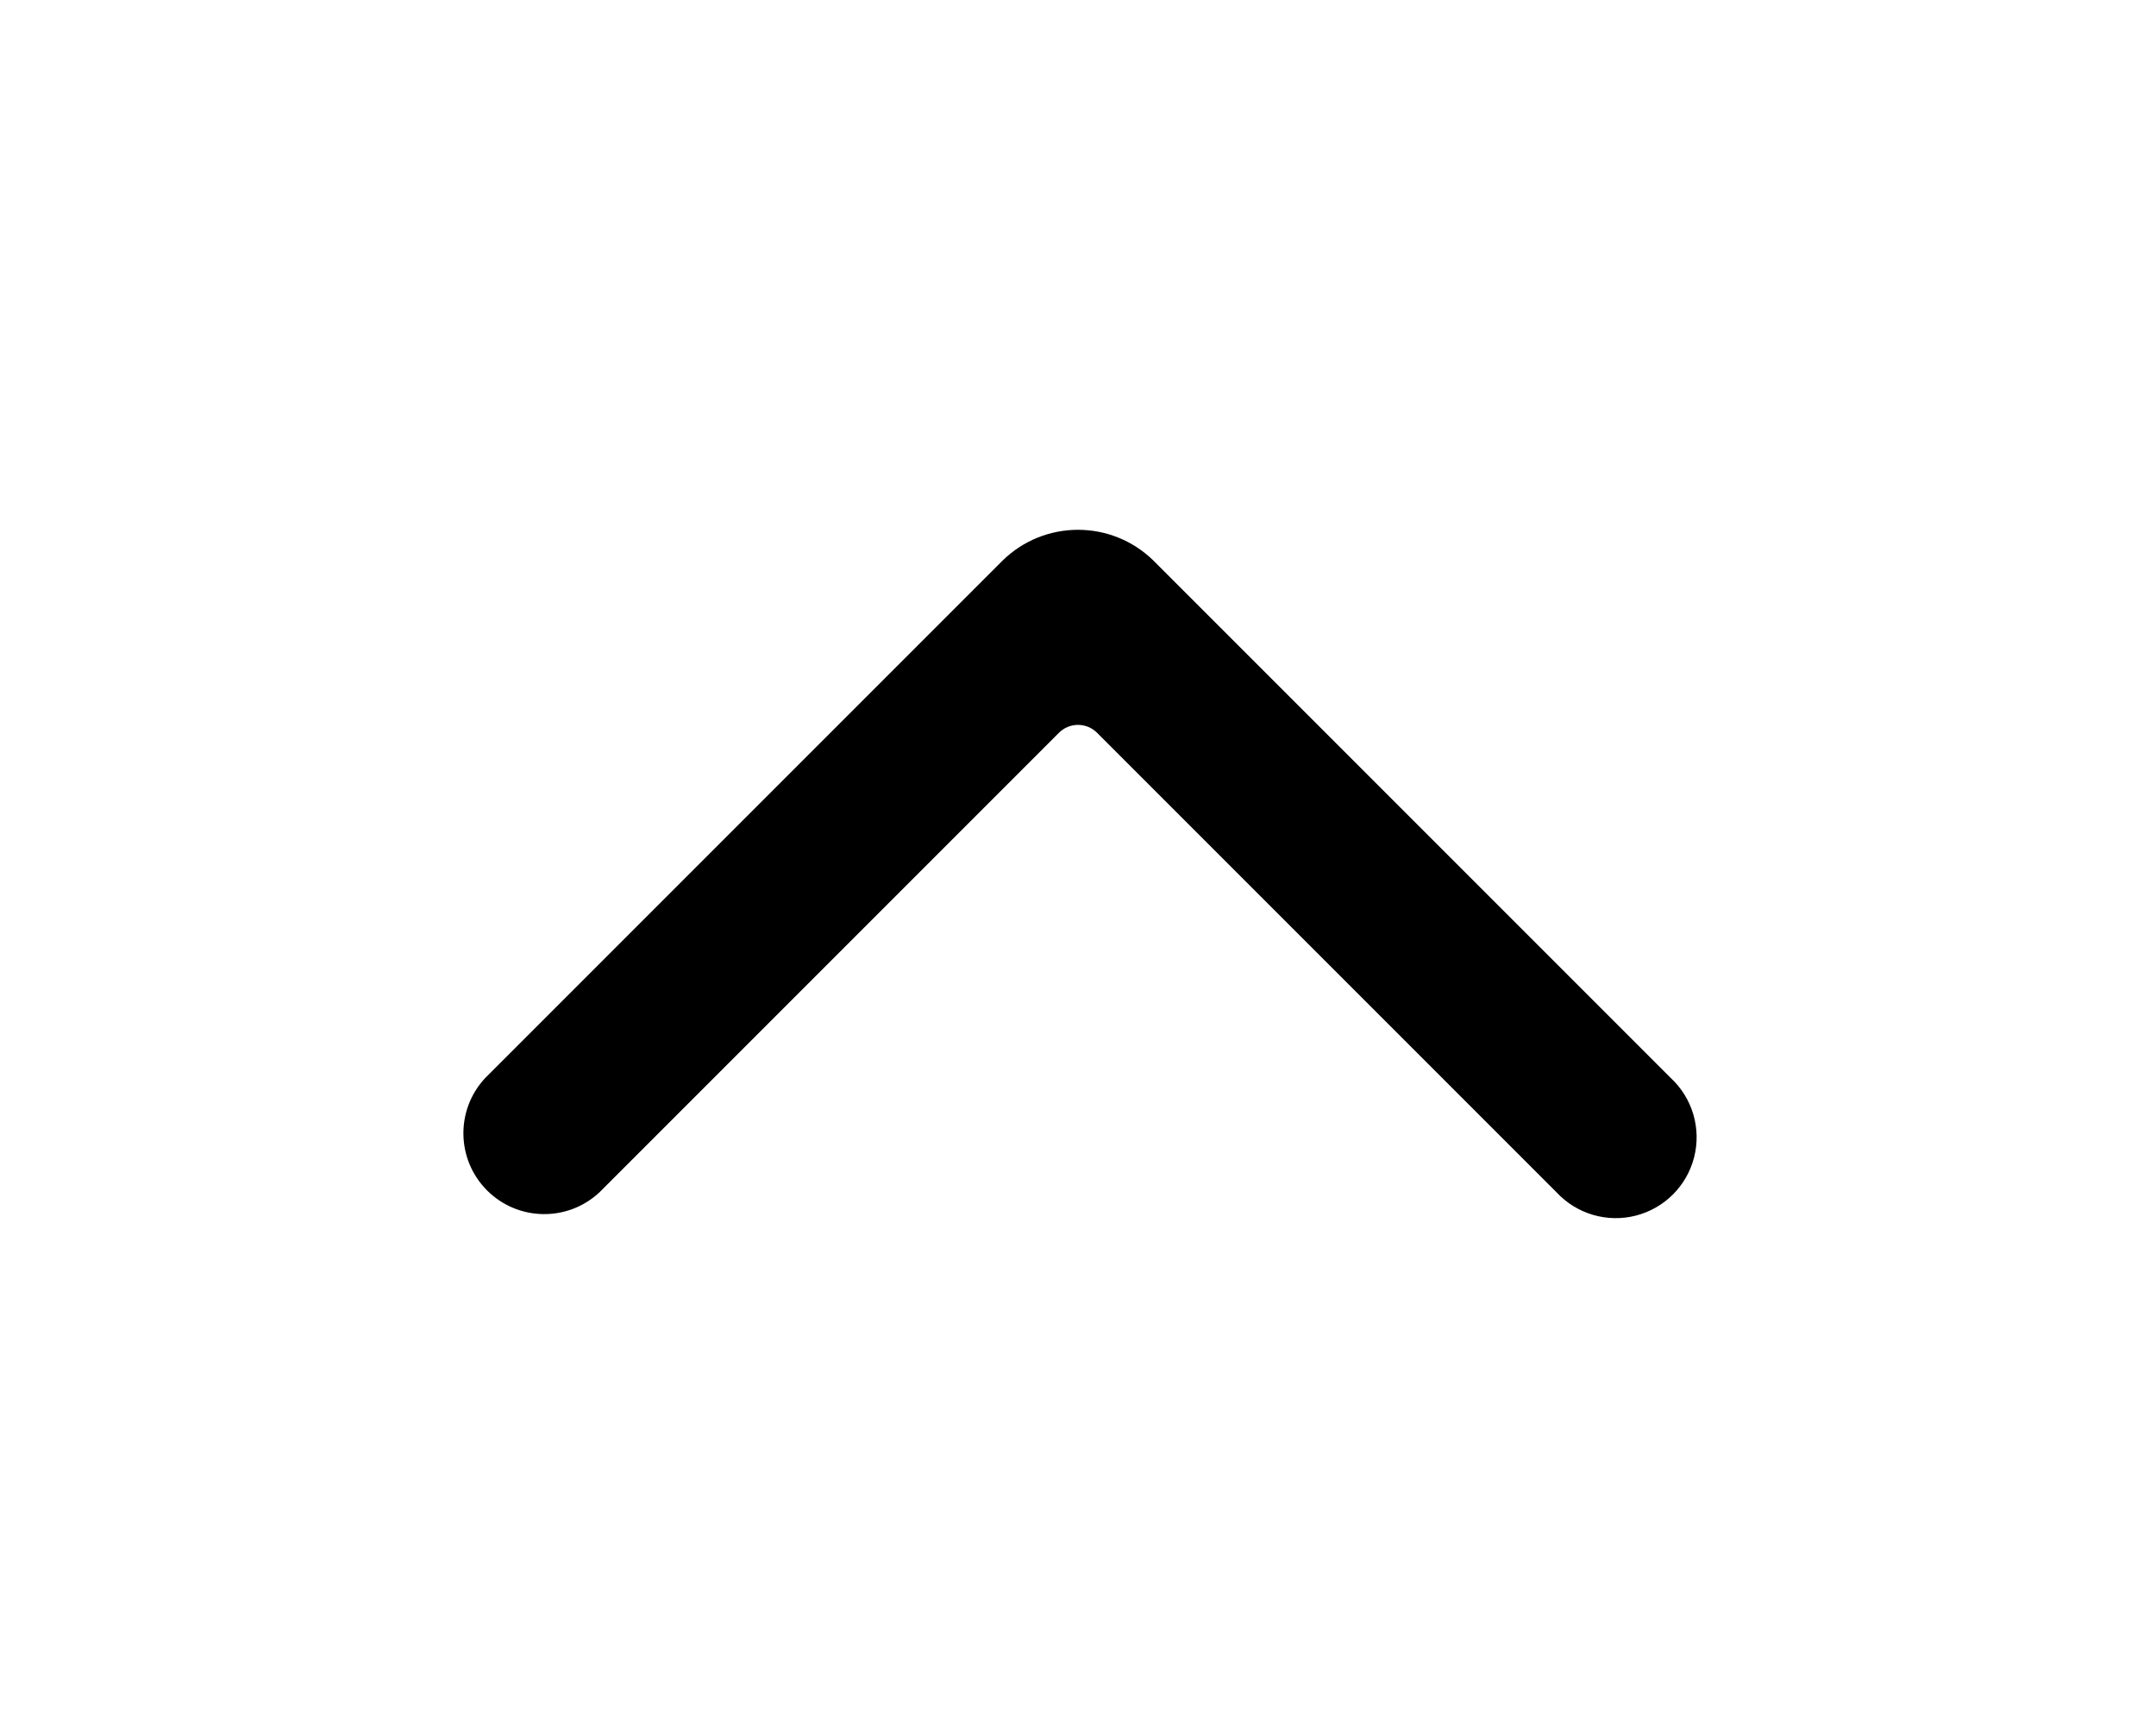
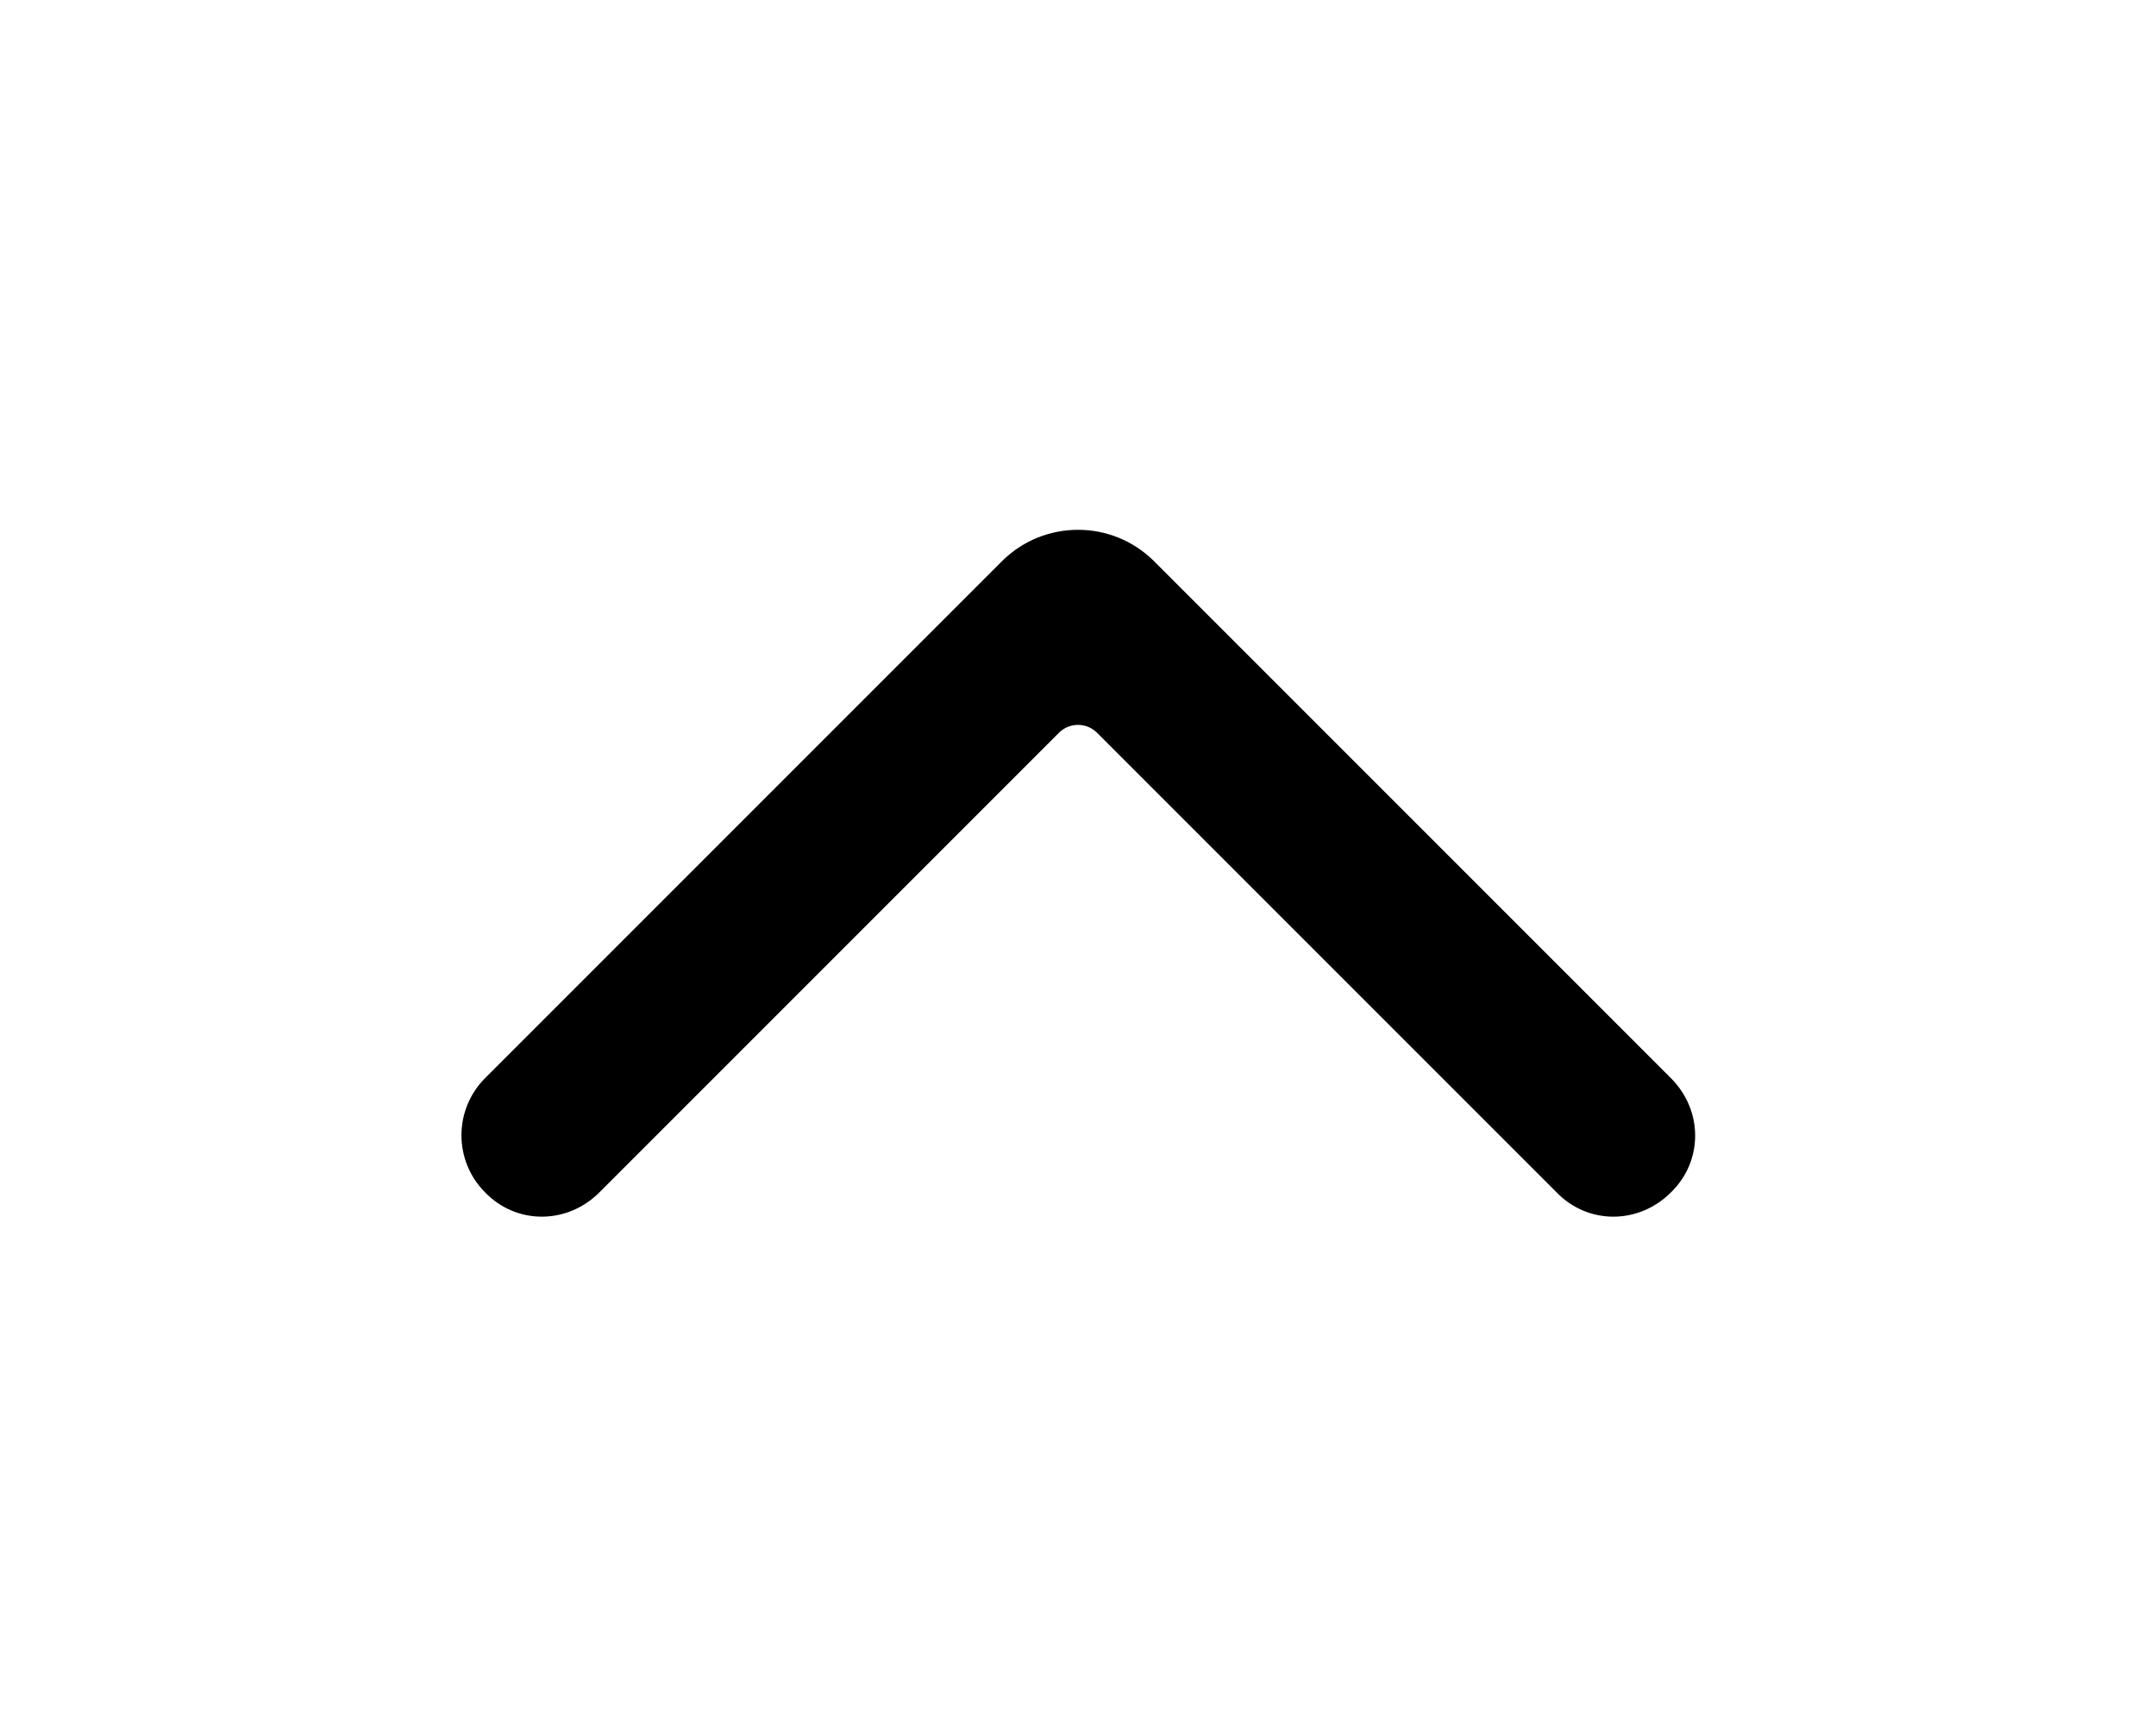
<svg xmlns="http://www.w3.org/2000/svg" viewBox="0 0 20 16" fill="currentColor">
-   <path fill-rule="evenodd" d="M15.5 10a.75.75 0 1 1-1.06 1.06L10.18 6.8a.25.25 0 0 0-.36 0l-4.26 4.26A.75.75 0 0 1 4.5 10l4.8-4.8a1 1 0 0 1 1.4 0l4.8 4.8Z" />
+   <path fill-rule="evenodd" d="M15.5 10c.3.3.3.77 0 1.06-.3.3-.77.3-1.06 0L10.18 6.8a.25.25 0 0 0-.36 0l-4.26 4.26c-.3.3-.77.3-1.06 0a.75.75 0 0 1 0-1.06l4.8-4.8a1 1 0 0 1 1.4 0l4.8 4.8Z" />
</svg>
